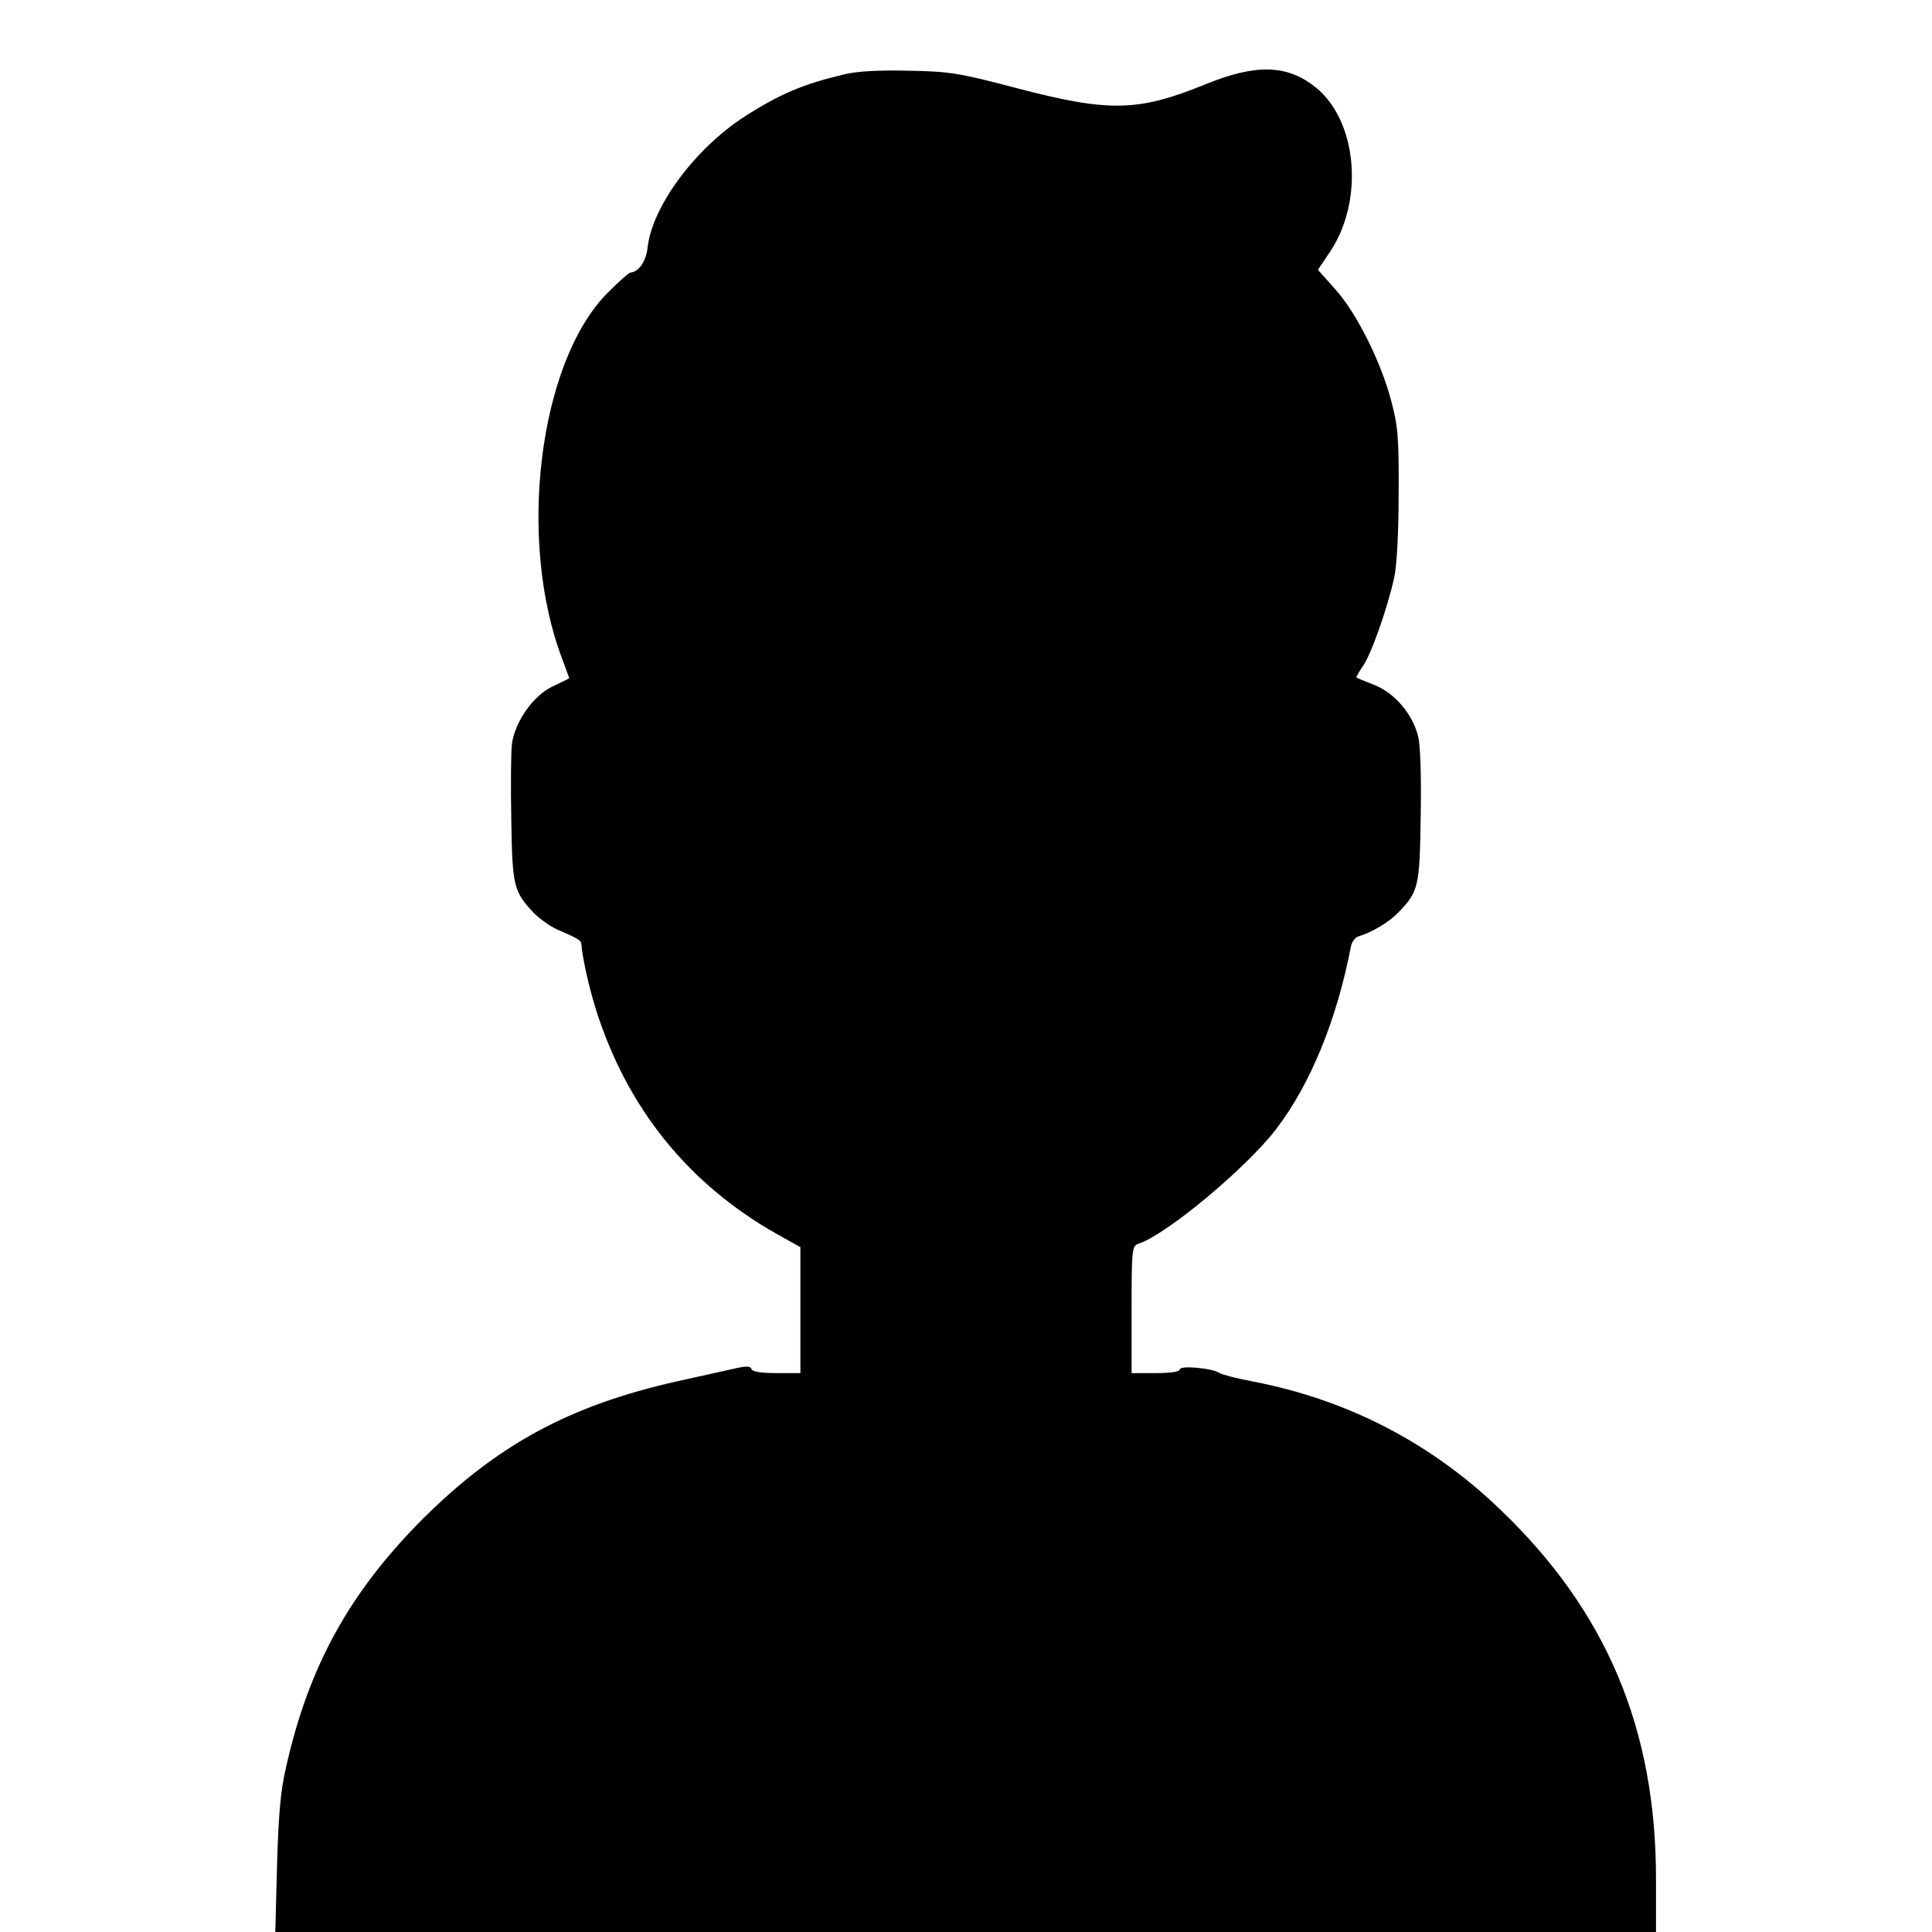
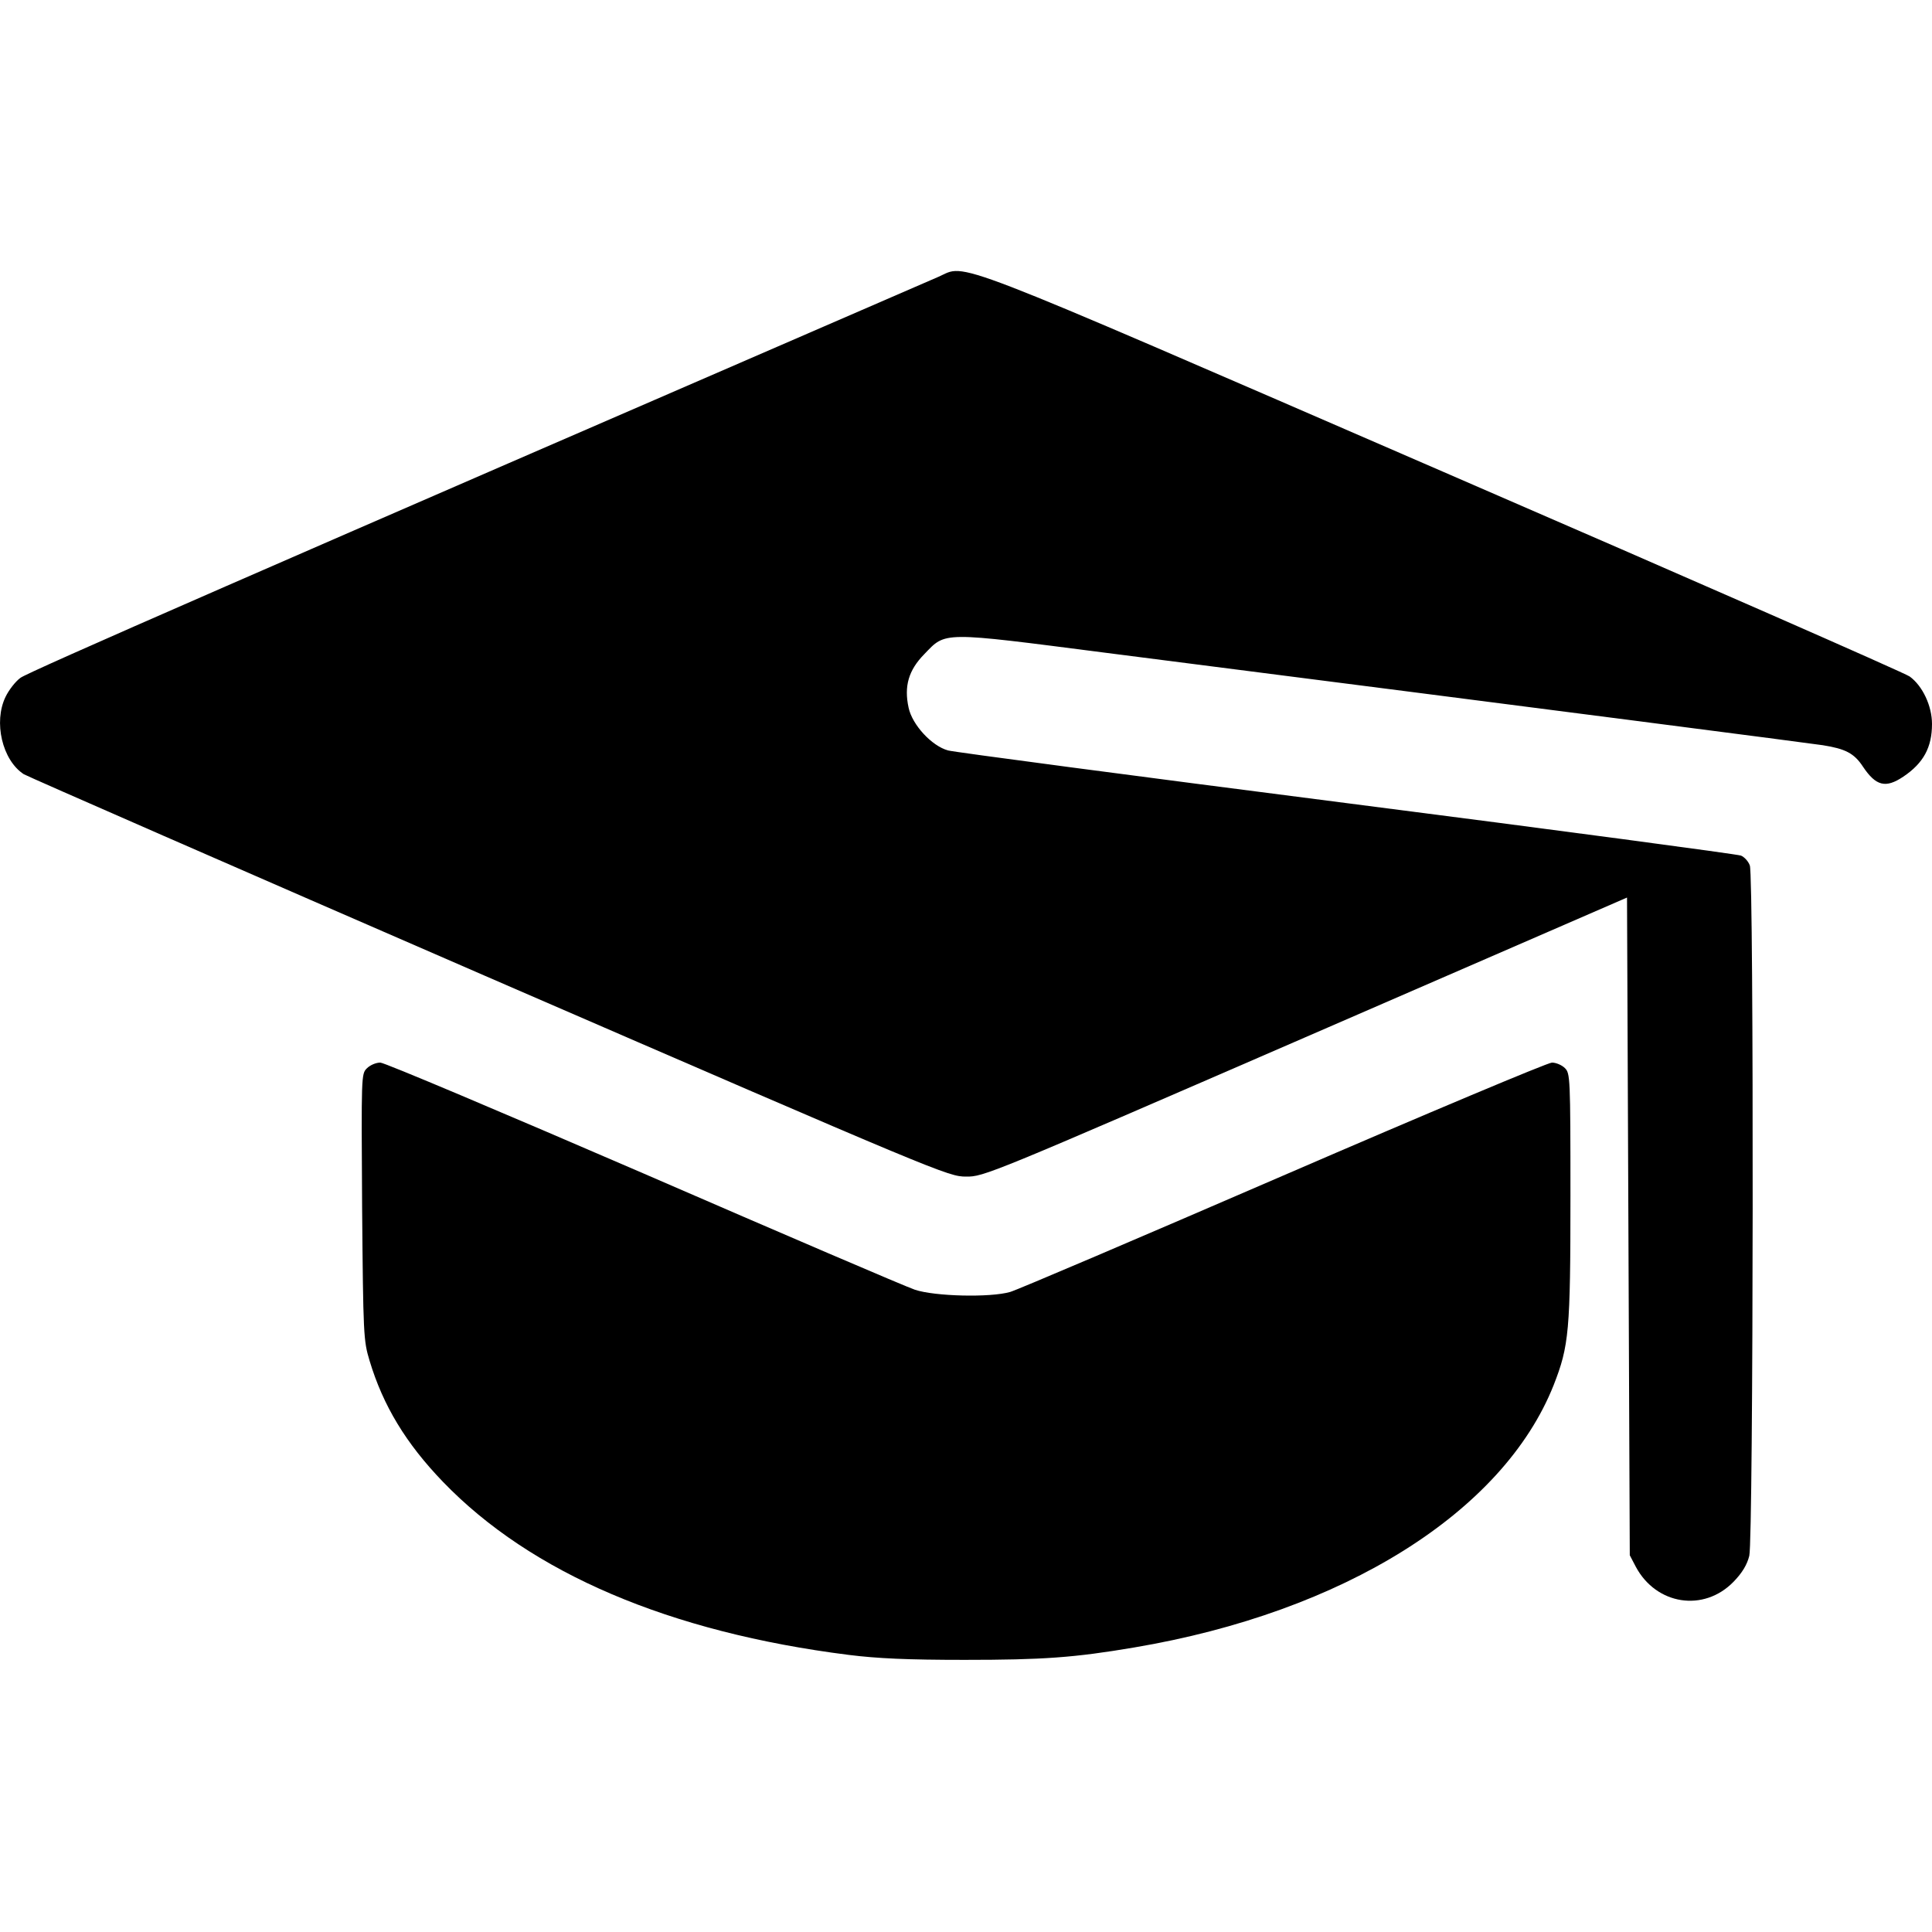
- <svg xmlns="http://www.w3.org/2000/svg" version="1.0" width="560pt" height="560pt" viewBox="0 0 560 560" preserveAspectRatio="xMidYMid meet">
-   <g transform="translate(0,560) scale(0.1,-0.1)" fill="#000000" stroke="none">
-     <path d="M2445 5384 c-117 -28 -184 -56 -287 -122 -144 -93 -268 -261 -281 -380 -4 -39 -26 -71 -50 -72 -4 0 -34 -27 -67 -60 -198 -201 -262 -716 -130 -1061 11 -30 20 -54 20 -55 0 0 -21 -11 -47 -23 -56 -26 -109 -100 -119 -166 -3 -23 -4 -122 -2 -221 3 -195 7 -208 66 -271 17 -17 48 -39 69 -48 58 -25 68 -31 68 -41 3 -38 21 -122 42 -189 90 -286 268 -507 525 -652 l68 -38 0 -182 0 -183 -69 0 c-44 0 -71 4 -73 12 -3 9 -16 9 -54 0 -27 -6 -100 -22 -162 -36 -312 -70 -521 -184 -738 -400 -212 -213 -330 -428 -395 -719 -16 -68 -22 -142 -26 -284 l-5 -193 2001 0 2001 0 0 154 c0 436 -144 777 -453 1072 -200 192 -440 316 -712 369 -49 9 -94 21 -100 25 -17 14 -115 23 -115 11 0 -7 -27 -11 -70 -11 l-70 0 0 184 c0 175 1 185 20 191 79 25 311 218 398 331 100 130 177 318 218 532 3 13 12 25 22 28 40 12 88 41 115 69 59 61 62 74 65 281 2 119 -1 207 -8 232 -17 64 -68 123 -125 146 -28 11 -52 21 -53 22 -2 1 6 15 17 31 24 32 72 168 92 258 8 37 13 131 13 245 1 161 -2 196 -22 270 -30 113 -100 253 -162 322 l-50 56 35 52 c100 149 79 382 -43 478 -82 65 -172 67 -317 8 -197 -80 -279 -82 -550 -11 -163 43 -192 48 -310 50 -87 2 -150 -1 -190 -11z" />
+ <svg xmlns="http://www.w3.org/2000/svg" version="1.0" width="700pt" height="700pt" viewBox="0 0 700 700" preserveAspectRatio="xMidYMid meet">
+   <g transform="translate(0,700) scale(0.1,-0.1)" fill="#000000" stroke="none">
+     <path d="M3400 5997 c-2469 -1070 -3301 -1433 -3326 -1453 -18 -13 -42 -44 -54 -69 -44 -91 -12 -229 66 -280 13 -8 772 -340 1686 -737 1637 -710 1664 -721 1728 -721 64 -1 85 8 1230 505 l1165 506 5 -1191 5 -1192 22 -42 c74 -138 246 -165 354 -54 32 33 49 62 57 94 15 59 17 2462 2 2501 -5 15 -20 31 -32 36 -13 5 -655 91 -1428 190 -773 99 -1423 185 -1445 191 -59 16 -130 93 -143 155 -17 78 0 136 57 194 79 82 58 82 656 5 1681 -215 2538 -326 2599 -335 82 -13 114 -29 146 -78 47 -70 82 -79 146 -36 73 49 104 106 104 191 0 65 -34 138 -81 172 -16 12 -777 346 -1691 742 -1833 795 -1722 752 -1828 706z" />
+     <path d="M1329 3129 c-20 -20 -20 -26 -17 -502 4 -466 5 -484 27 -557 49 -163 132 -300 266 -439 319 -331 821 -545 1470 -627 104 -13 213 -18 420 -18 284 0 397 8 615 45 758 128 1336 490 1519 950 56 143 61 195 61 685 0 431 -1 445 -20 464 -11 11 -32 20 -47 20 -15 0 -453 -184 -973 -409 -520 -225 -965 -415 -990 -422 -73 -21 -273 -16 -345 8 -33 11 -476 201 -985 422 -509 220 -937 401 -952 401 -16 0 -37 -9 -49 -21z" />
  </g>
</svg>
